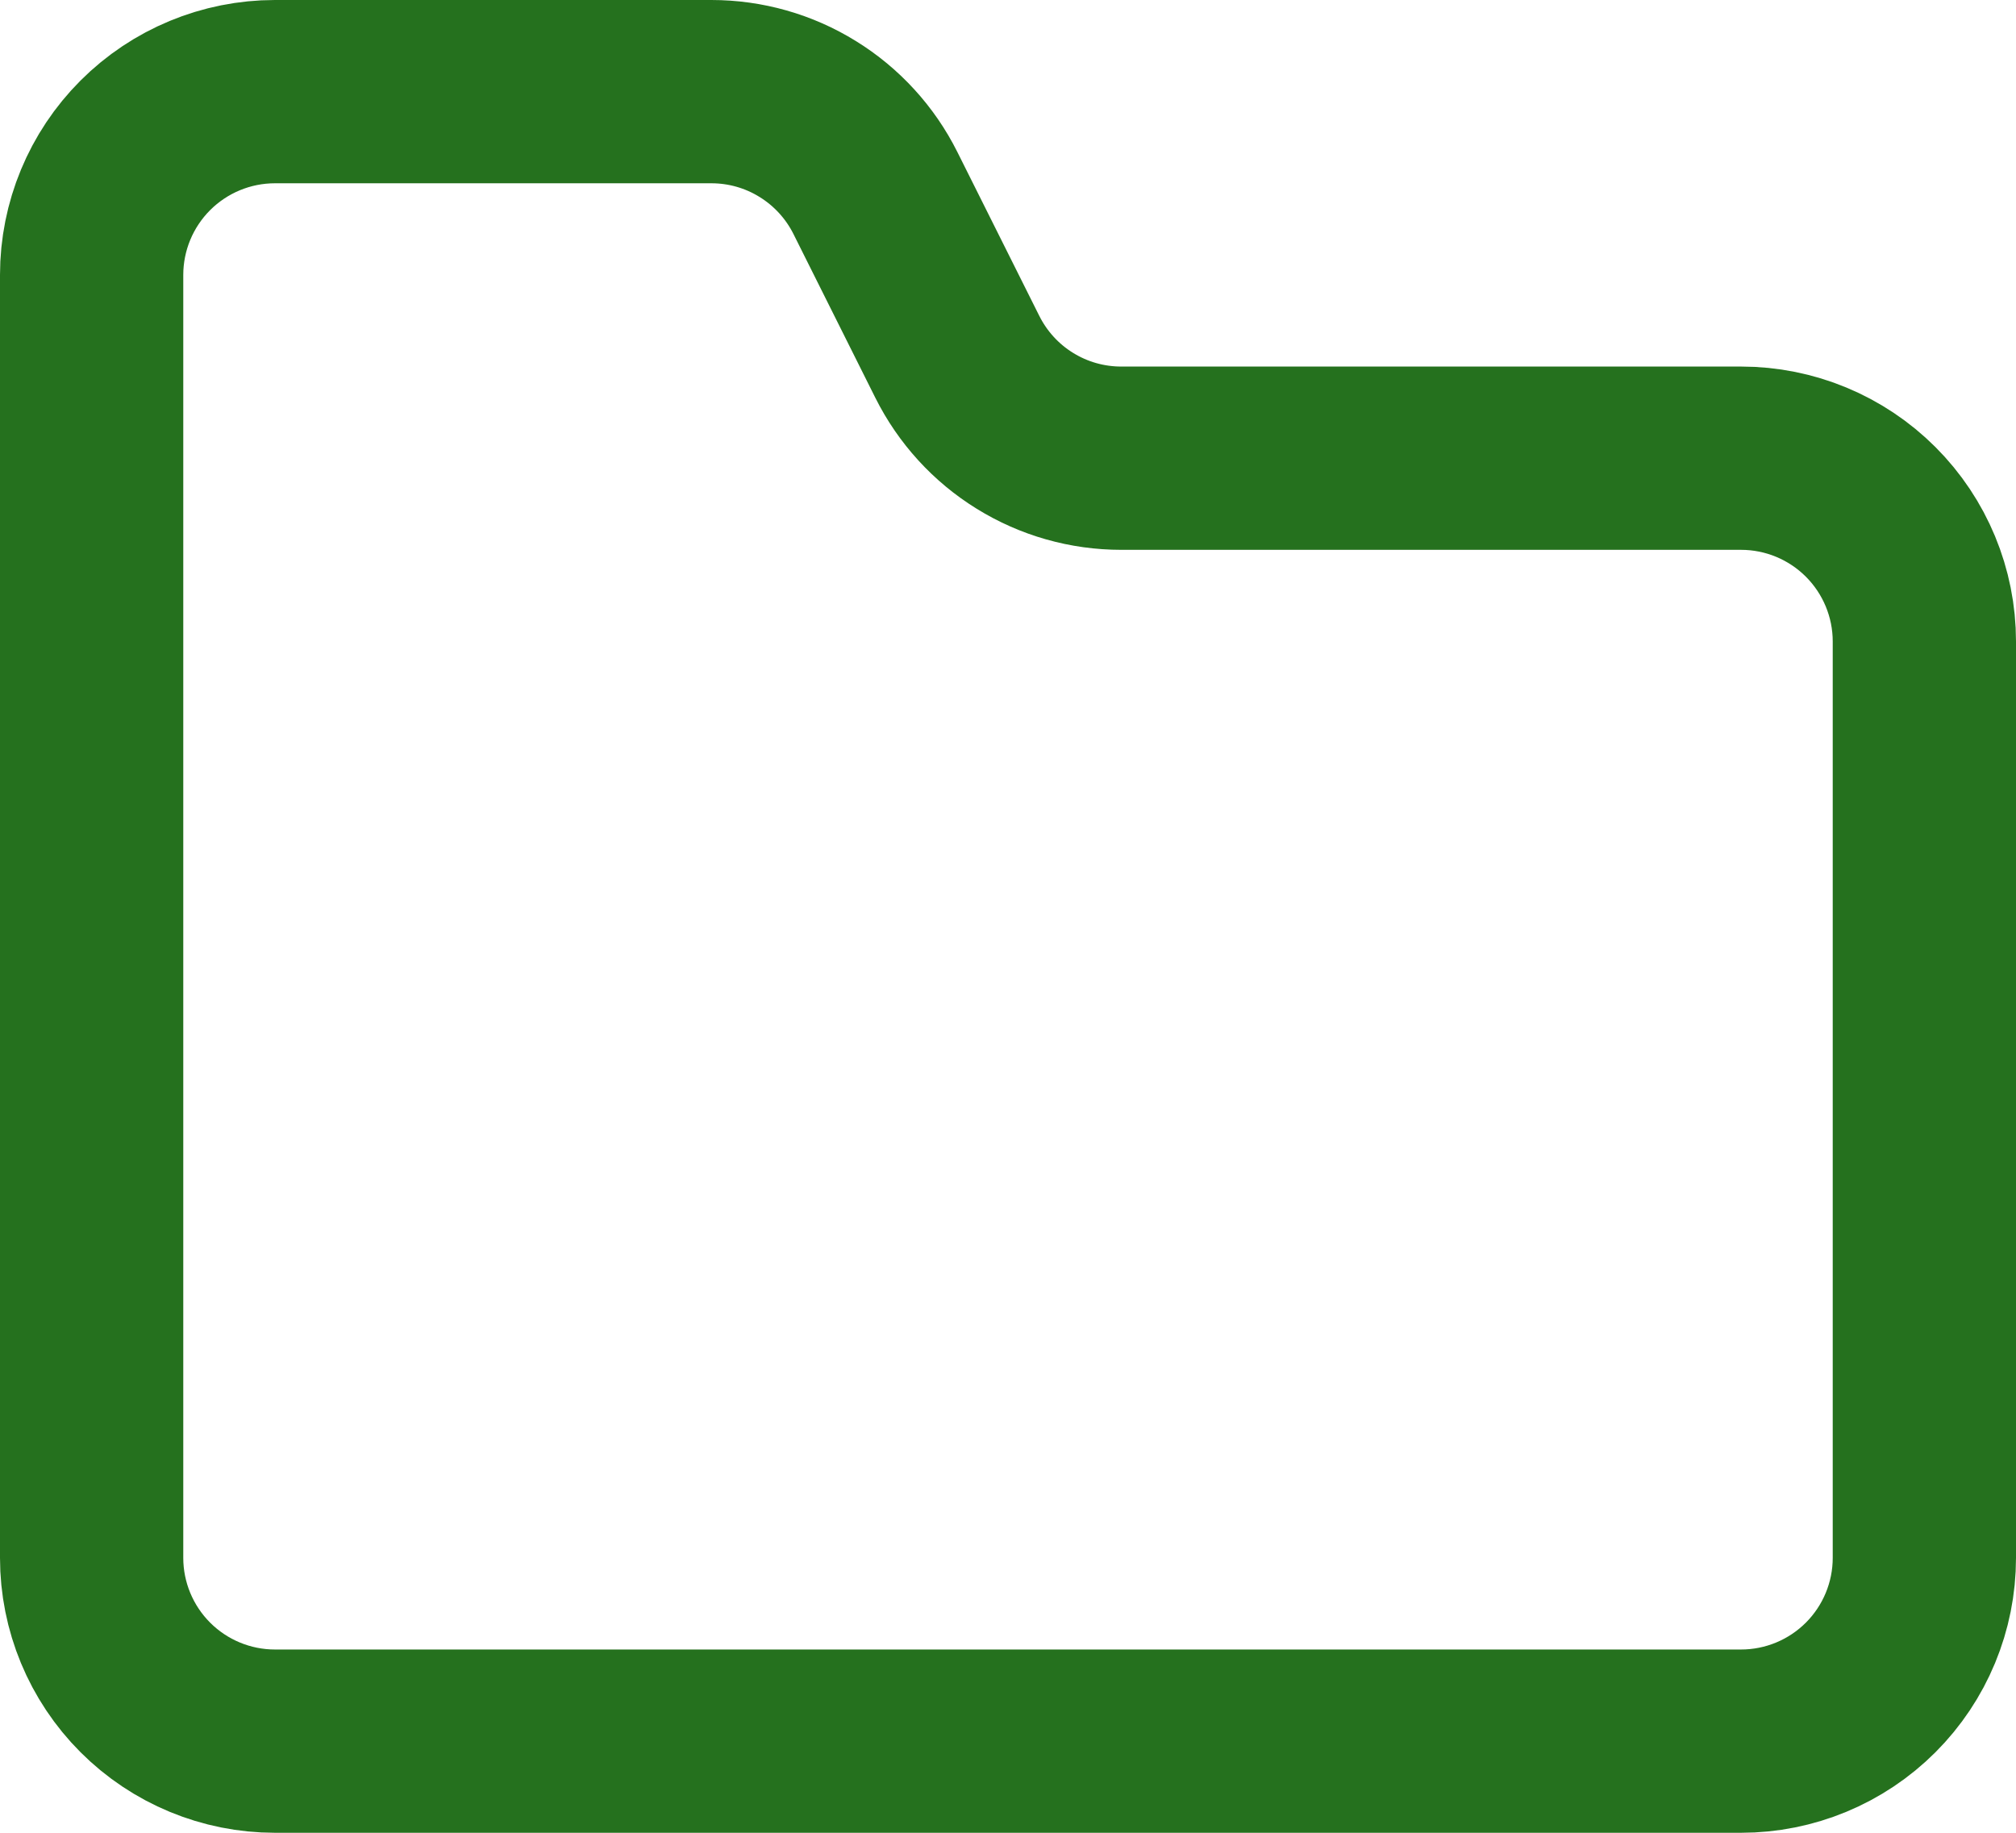
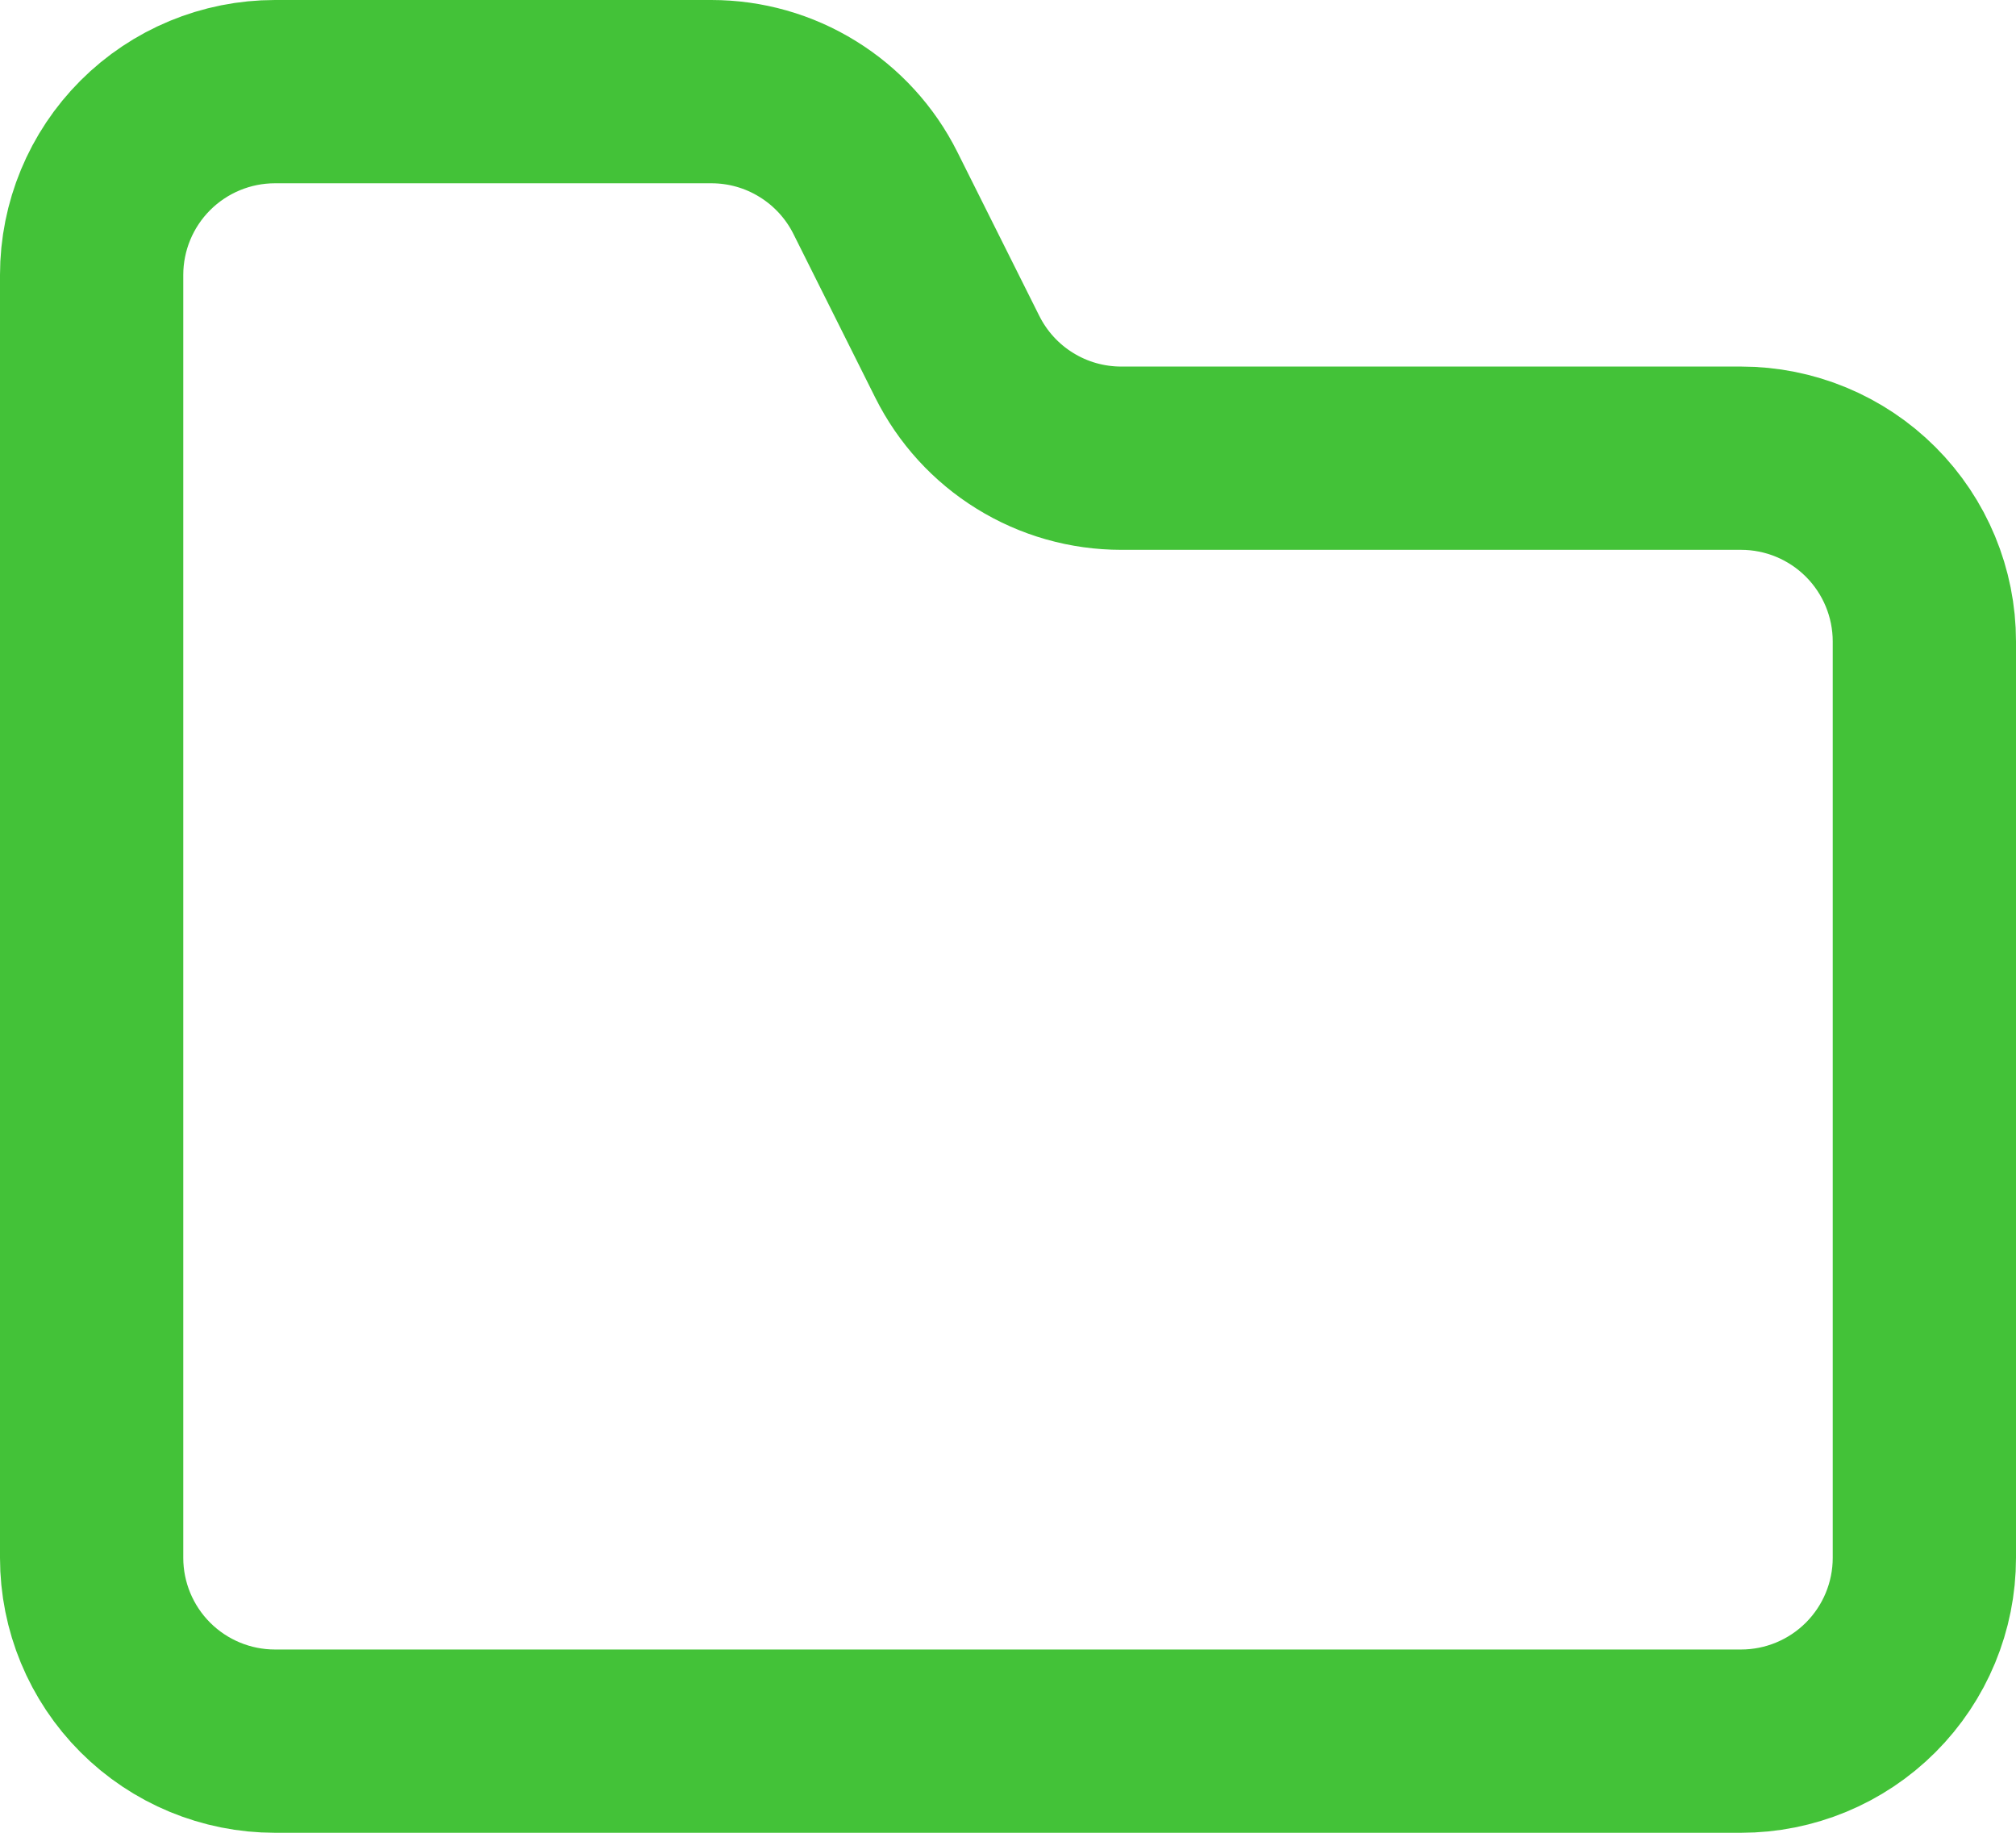
<svg xmlns="http://www.w3.org/2000/svg" width="22" height="20" viewBox="0 0 22 20" fill="none">
-   <path d="M21 17V7C21 6.47 20.789 5.961 20.414 5.586C20.039 5.211 19.53 5 19 5H12.236C11.864 5 11.5 4.897 11.184 4.701C10.868 4.506 10.613 4.226 10.447 3.894L9.553 2.106C9.387 1.774 9.131 1.494 8.815 1.299C8.499 1.103 8.135 1 7.763 1H3C2.47 1 1.961 1.211 1.586 1.586C1.211 1.961 1 2.47 1 3V17C1 17.53 1.211 18.039 1.586 18.414C1.961 18.789 2.47 19 3 19H19C19.53 19 20.039 18.789 20.414 18.414C20.789 18.039 21 17.53 21 17Z" stroke="#25711E" stroke-width="2" stroke-linecap="round" stroke-linejoin="round" />
+   <path d="M21 17V7C21 6.47 20.789 5.961 20.414 5.586C20.039 5.211 19.53 5 19 5H12.236C11.864 5 11.5 4.897 11.184 4.701C10.868 4.506 10.613 4.226 10.447 3.894L9.553 2.106C9.387 1.774 9.131 1.494 8.815 1.299C8.499 1.103 8.135 1 7.763 1H3C2.47 1 1.961 1.211 1.586 1.586C1.211 1.961 1 2.47 1 3V17C1 17.53 1.211 18.039 1.586 18.414C1.961 18.789 2.47 19 3 19H19C19.53 19 20.039 18.789 20.414 18.414C20.789 18.039 21 17.53 21 17Z" stroke="#43C238" stroke-width="2" stroke-linecap="round" stroke-linejoin="round" />
</svg>
